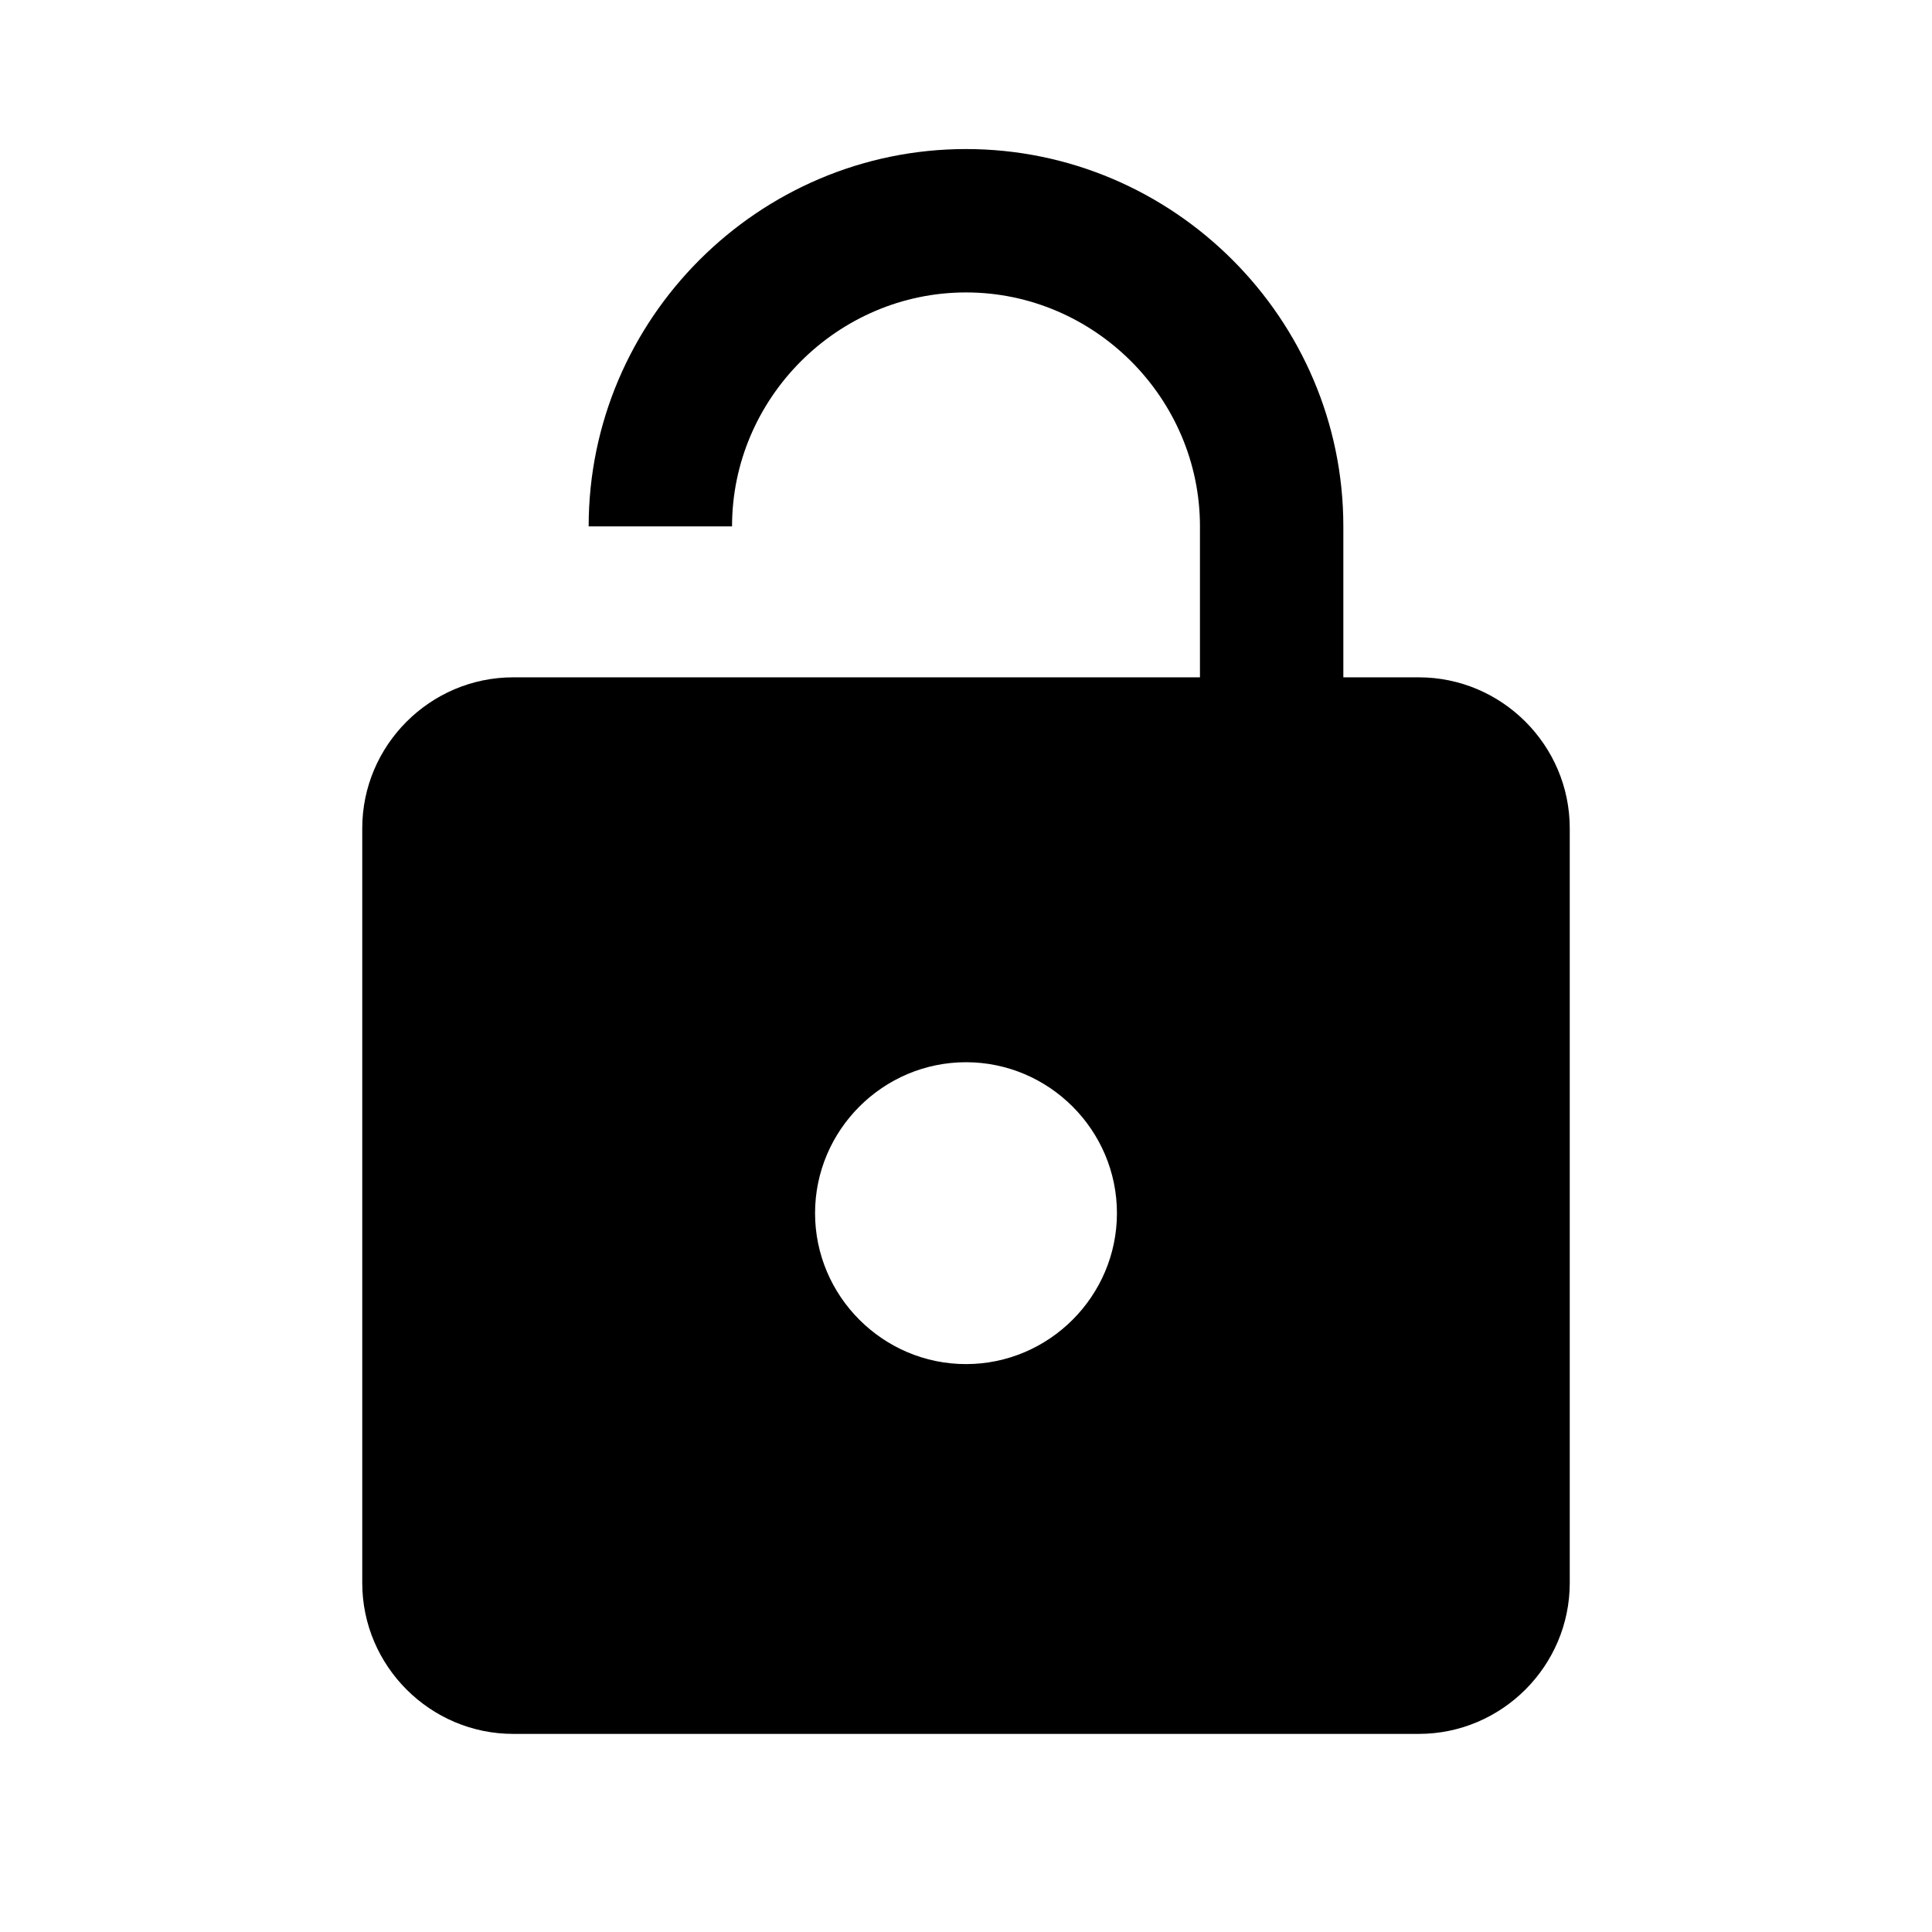
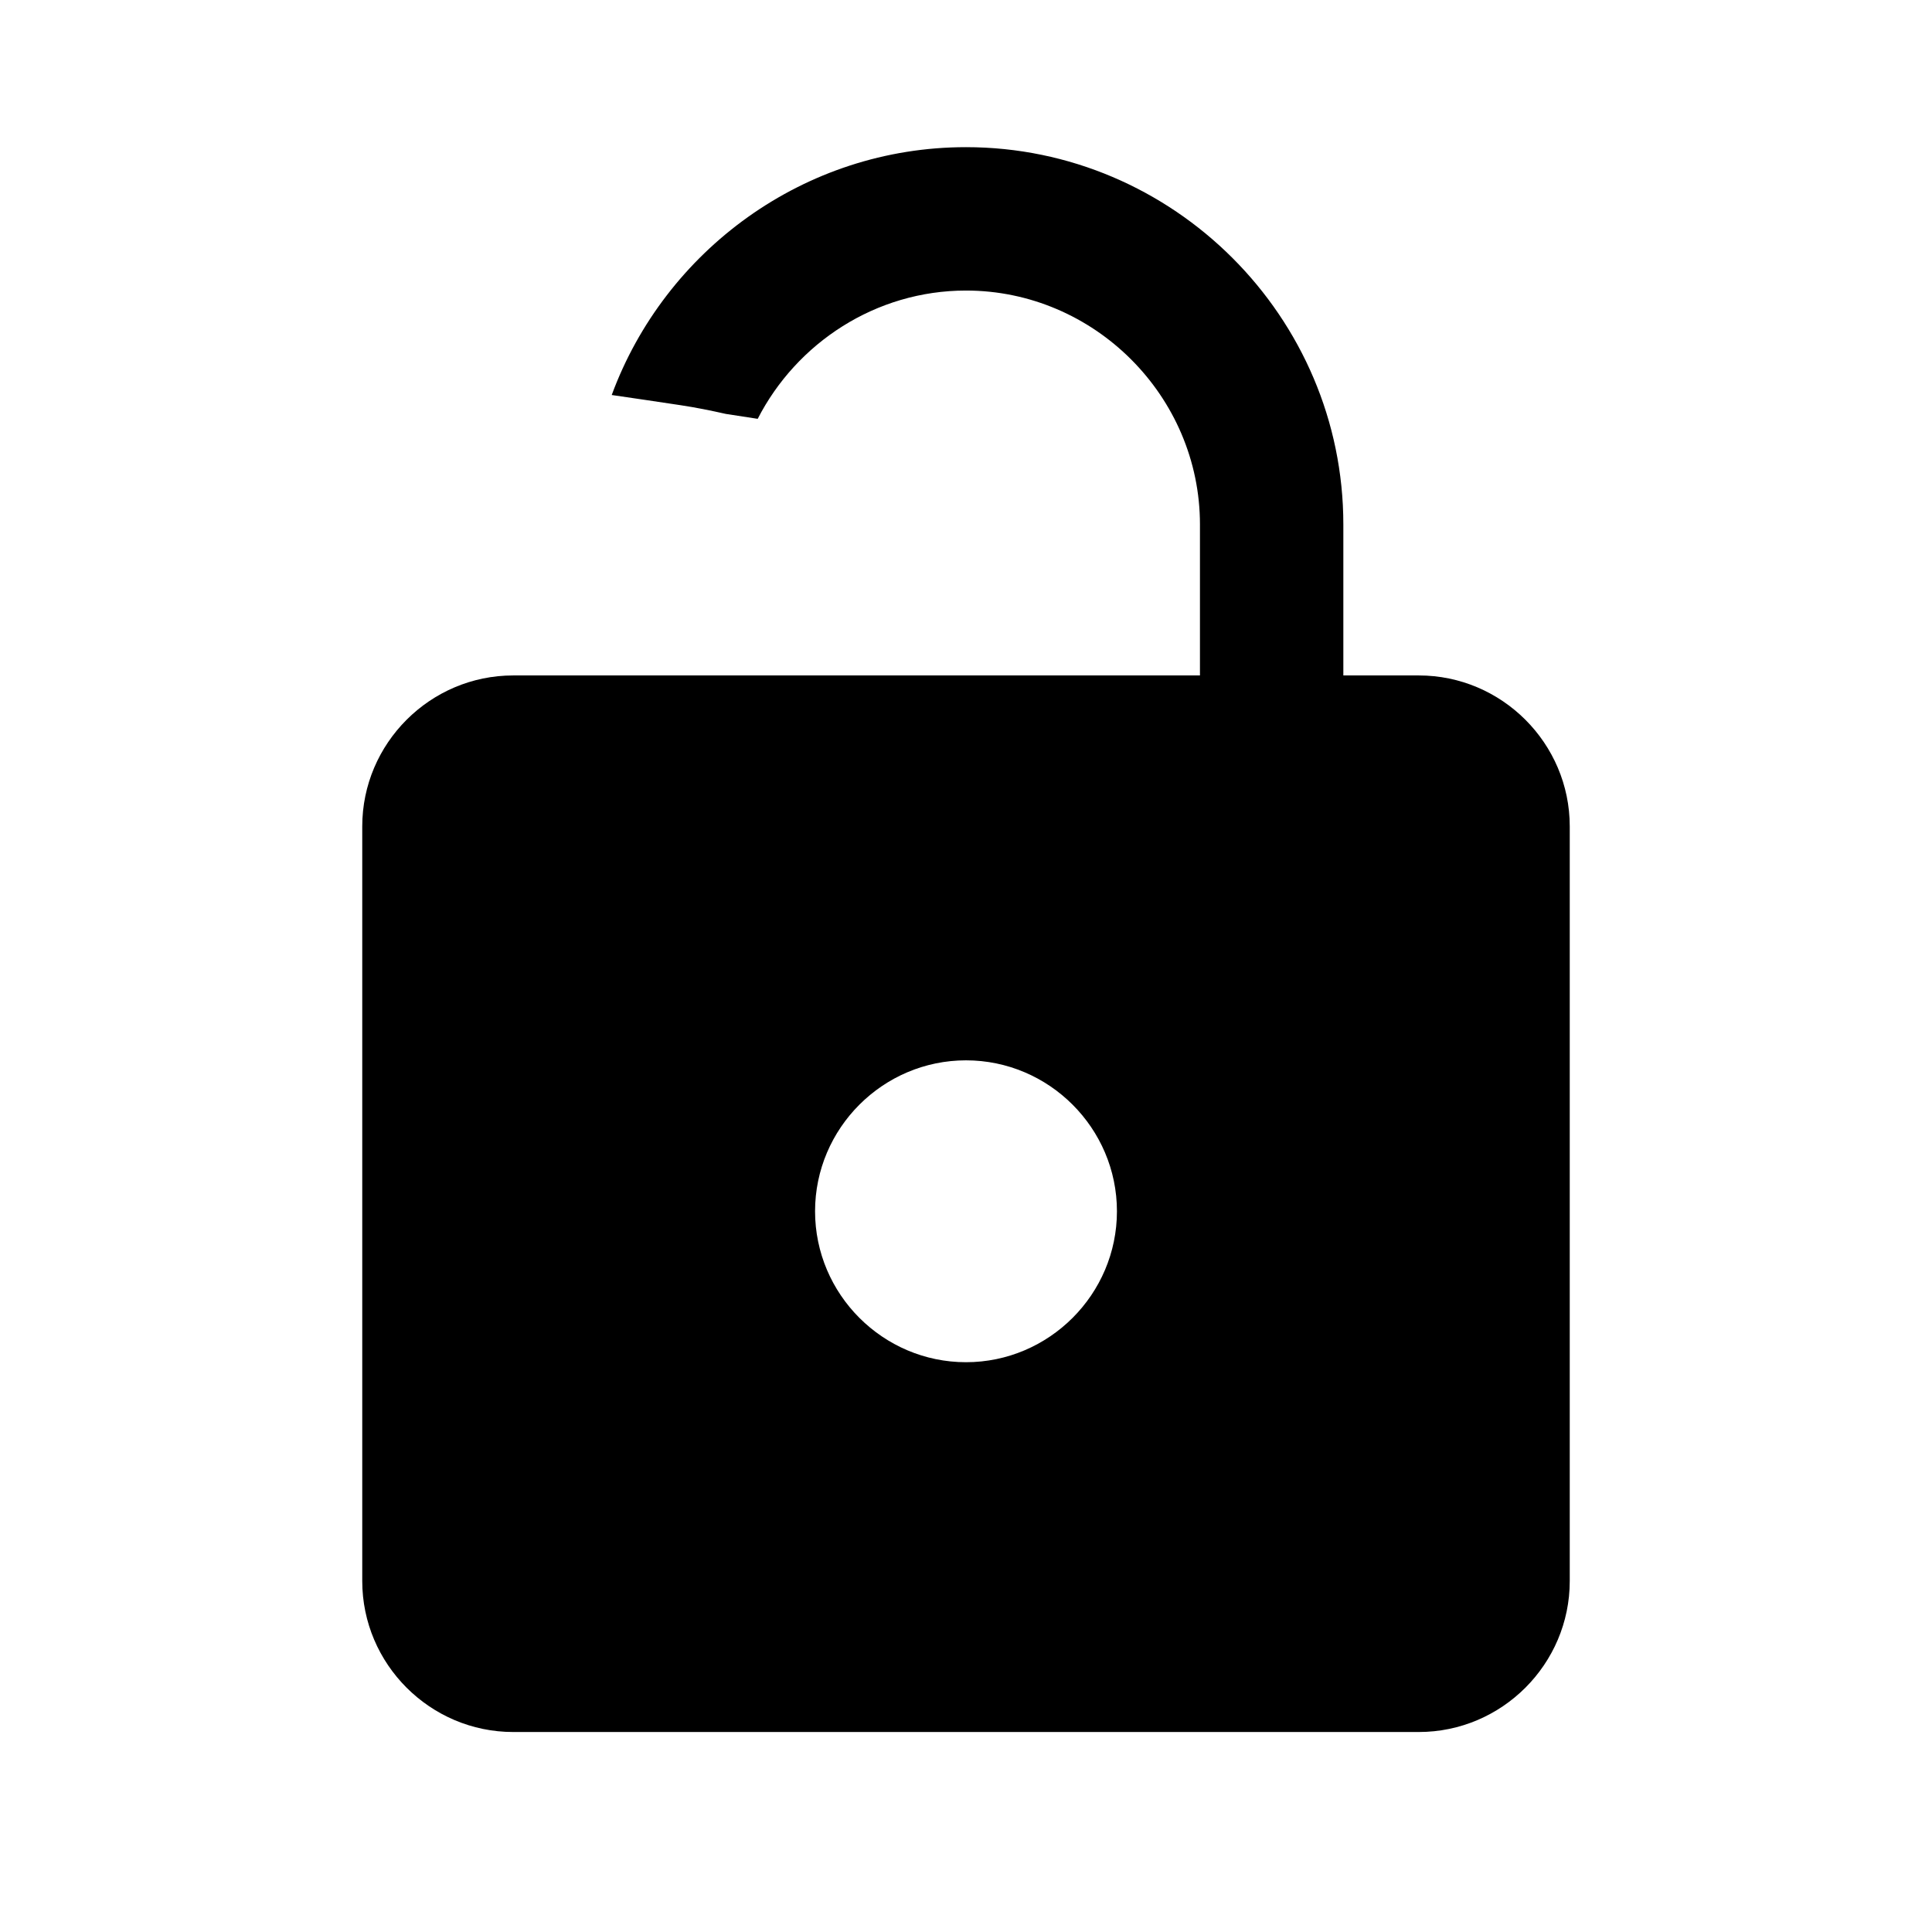
<svg xmlns="http://www.w3.org/2000/svg" width="512" height="512" viewBox="0 0 512 512">
-   <path d="M376 179.5h-20v-40c0-55-45-100-100-100s-100 45-100 100h37.998c0-34.004 28.003-62.002 62.002-62.002 34.004 0 62.002 27.998 62.002 62.002H318v40H136c-22.002 0-40 17.998-40 40v200c0 22.002 17.998 40 40 40h240c22.002 0 40-17.998 40-40v-200c0-22.002-17.998-40-40-40zm-120 182c-22.002 0-40-17.998-40-40s17.998-40 40-40 40 17.998 40 40-17.998 40-40 40z" />
+   <path fill-rule="evenodd" d="M256 361c-22.002 0-40-17.998-40-40s17.998-40 40-40 40 17.998 40 40-17.998 40-40 40m120-182h-20v-40c0-55-45-100-100-100-42.957 0-79.806 27.455-93.887 65.681 6.099.878 12.191 1.793 18.279 2.706 4.013.601 7.996 1.412 11.966 2.305l8.441 1.302C211.105 90.899 232.054 76.998 256 76.998c34.004 0 62.002 27.998 62.002 62.002H318v40H136c-22.002 0-40 17.998-40 40v200c0 22.002 17.998 40 40 40h240c22.002 0 40-17.998 40-40V219c0-22.002-17.998-40-40-40" />
</svg>
